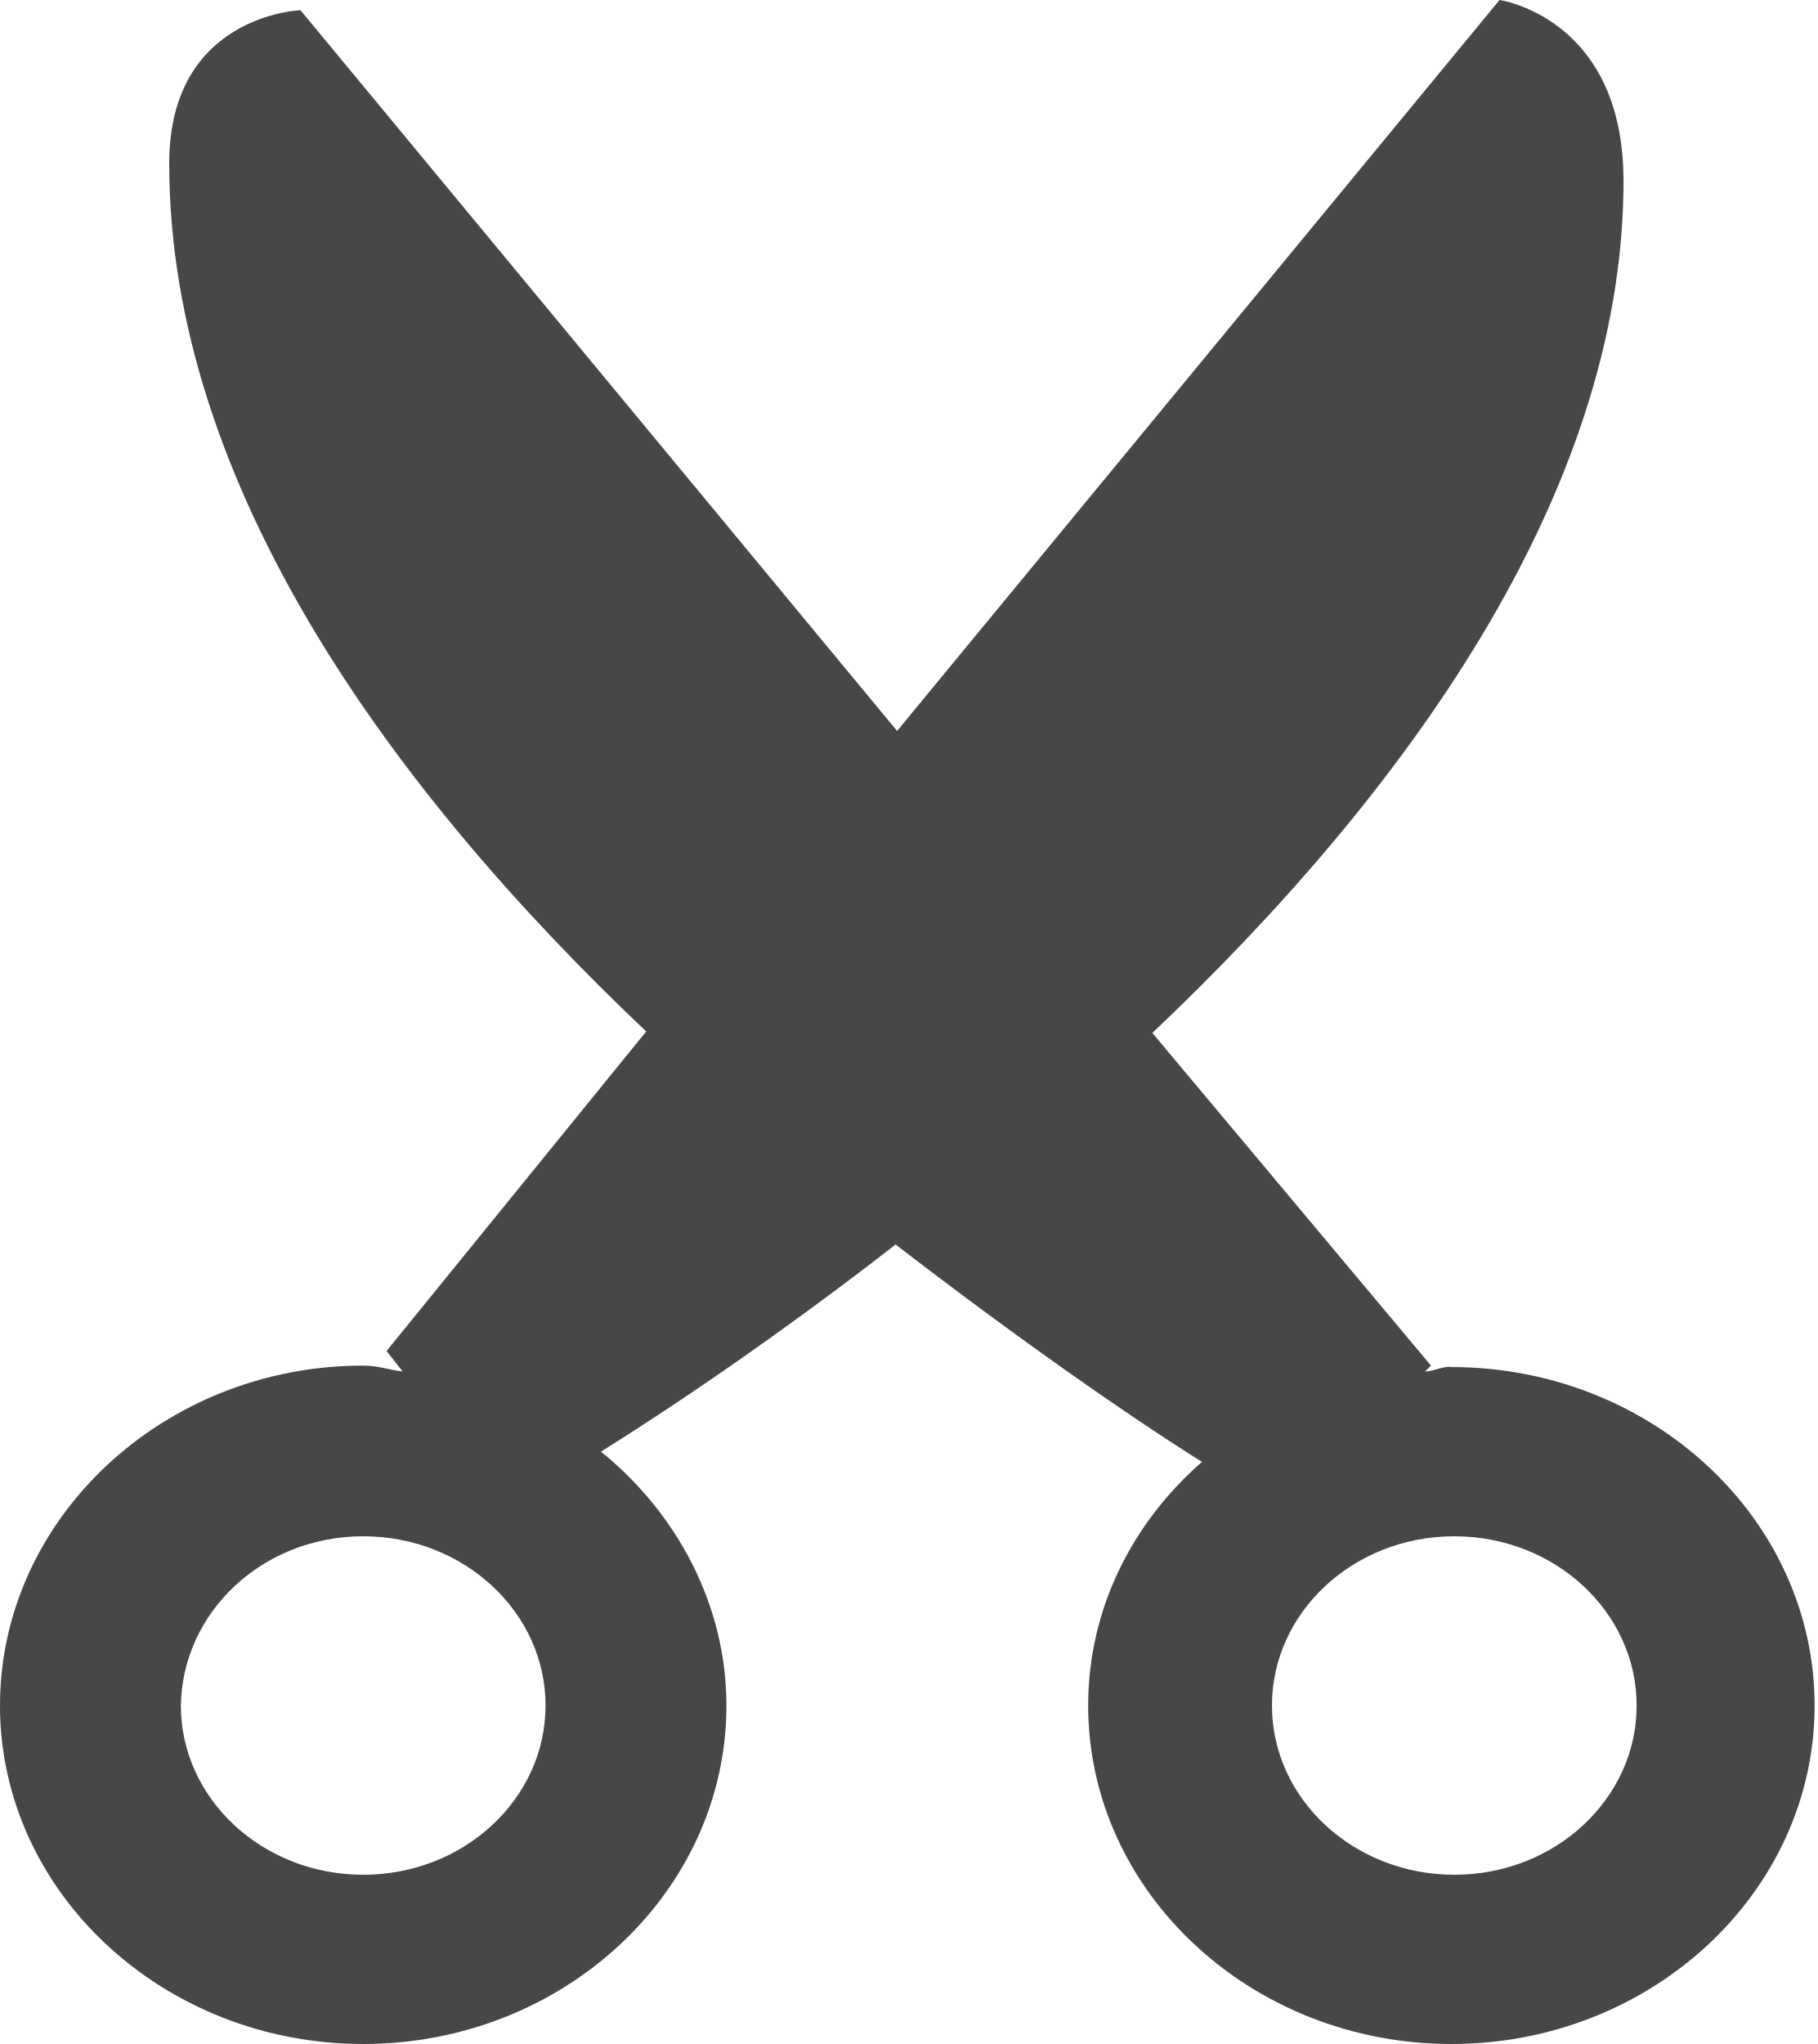
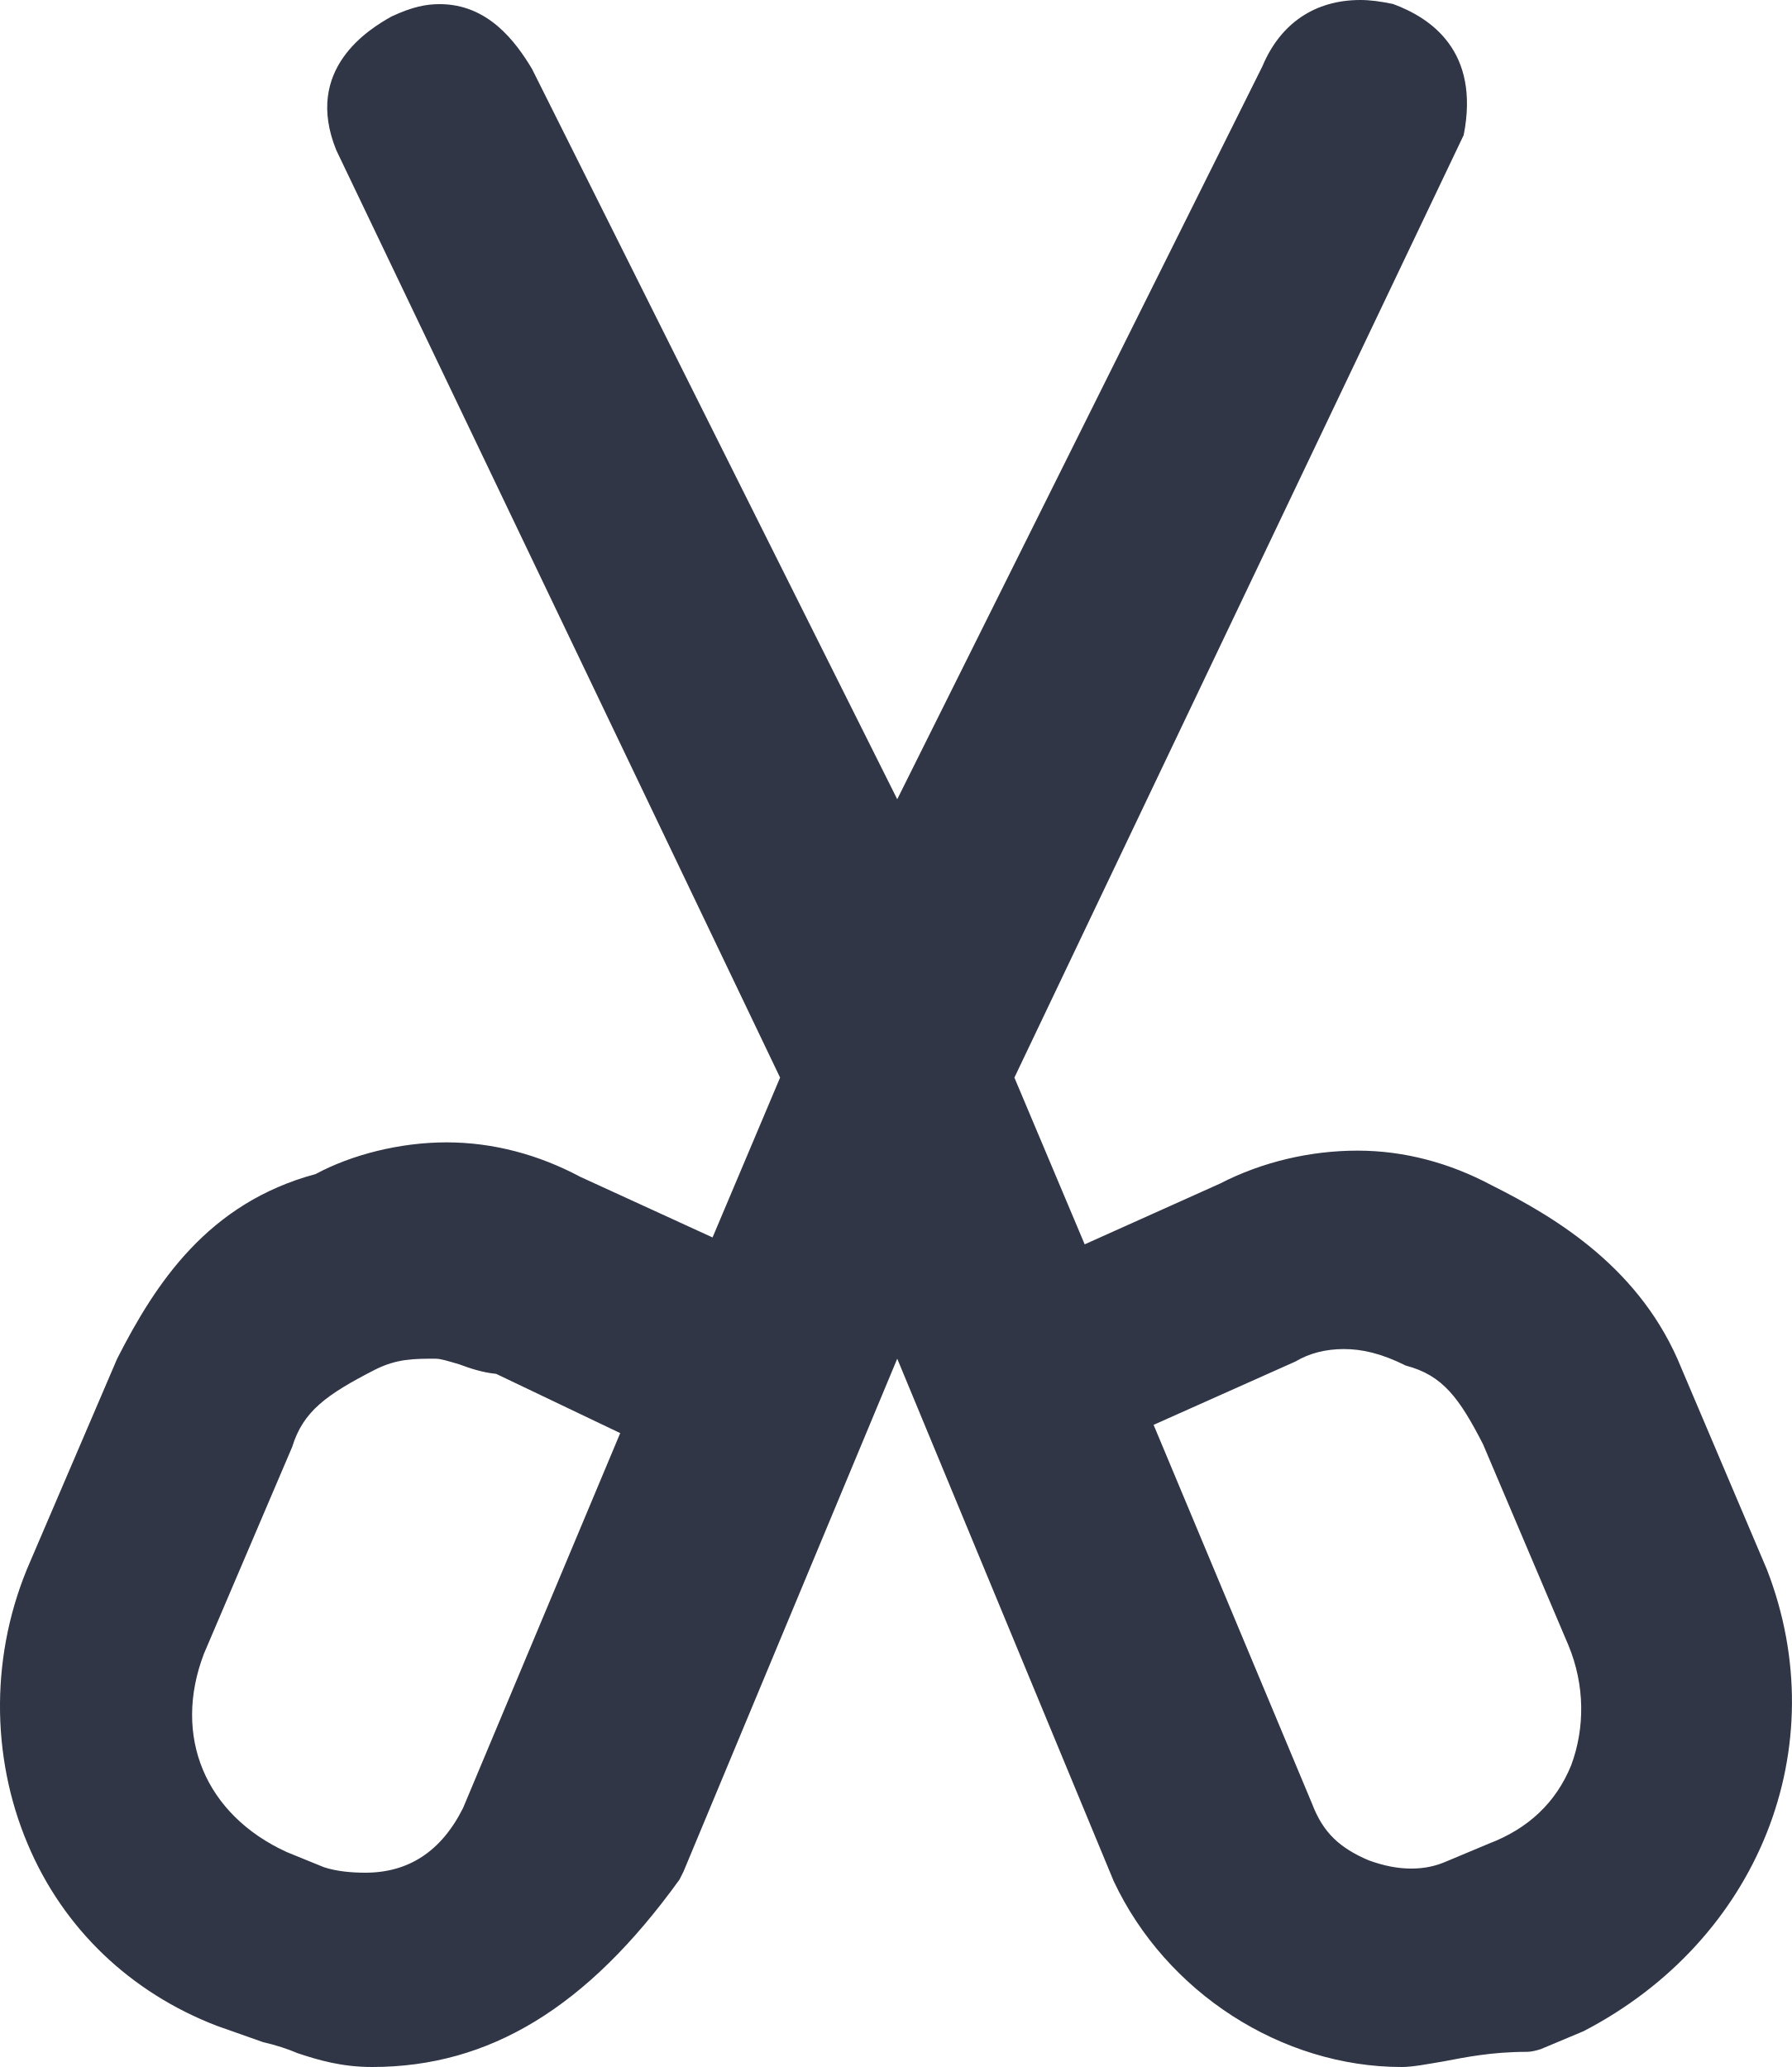
- <svg xmlns="http://www.w3.org/2000/svg" width="12.46" height="14.01" viewBox="0 0 12.46 14.01" enable-background="new 0 0 12.46 14.01">
-   <path fill="#474747" d="m10.28 0l-4.13 5.01-4.09-4.94c0 0-.9.03-.9 1.05 0 2.22 1.55 4.32 3.27 5.95l-1.78 2.19.11.14c-.09-.01-.17-.04-.27-.04-1.37 0-2.49 1.05-2.49 2.33 0 1.28 1.12 2.32 2.49 2.32s2.49-1.04 2.49-2.32c0-.69-.34-1.32-.86-1.74.48-.3 1.21-.79 2.02-1.42.83.64 1.59 1.17 2.1 1.49-.48.42-.78 1.01-.78 1.67 0 1.28 1.12 2.32 2.49 2.32s2.49-1.04 2.49-2.32c0-1.28-1.12-2.32-2.49-2.32-.05-.01-.12.03-.18.03l.04-.04-1.91-2.28c1.7-1.61 3.23-3.68 3.23-5.84 0-1.12-.85-1.24-.85-1.24m-7.79 10.53c.69 0 1.25.52 1.25 1.16 0 .64-.56 1.16-1.25 1.16-.69 0-1.25-.52-1.25-1.16.01-.64.56-1.16 1.25-1.16m7.48 0c.69 0 1.25.52 1.25 1.16 0 .64-.56 1.16-1.25 1.16-.69 0-1.25-.52-1.25-1.16 0-.64.56-1.16 1.25-1.16" />
+ <svg xmlns="http://www.w3.org/2000/svg" height="15" width="13" viewBox="0 0 13 15">
+   <path fill="#303646" fill-rule="evenodd" d="M 9.52 13.09 C 9.6 13.3 9.72 13.41 9.93 13.5 C 10.04 13.54 10.14 13.56 10.24 13.56 C 10.34 13.56 10.42 13.54 10.49 13.51 L 10.8 13.38 C 11.09 13.27 11.29 13.08 11.4 12.81 C 11.5 12.54 11.5 12.23 11.38 11.94 L 10.76 10.48 C 10.59 10.15 10.47 9.98 10.2 9.91 C 10.02 9.82 9.88 9.79 9.75 9.79 C 9.62 9.79 9.5 9.82 9.4 9.88 L 8.37 10.34 L 9.52 13.09 Z M 3.16 9.86 C 3 9.86 2.88 9.86 2.72 9.94 C 2.37 10.12 2.2 10.24 2.12 10.5 L 1.48 12 C 1.25 12.6 1.49 13.17 2.08 13.44 L 2.35 13.55 C 2.44 13.58 2.55 13.59 2.65 13.59 C 2.96 13.59 3.2 13.44 3.36 13.12 L 4.5 10.4 L 3.6 9.97 C 3.5 9.96 3.41 9.93 3.33 9.9 C 3.26 9.88 3.2 9.86 3.16 9.86 L 3.16 9.86 Z M 8.08 13.65 L 6.51 9.86 L 4.96 13.58 C 4.95 13.6 4.94 13.62 4.93 13.64 C 4.26 14.57 3.55 15 2.7 15 C 2.48 15 2.31 14.95 2.16 14.9 C 2.09 14.87 2 14.84 1.91 14.82 L 1.57 14.7 C 0.95 14.46 0.46 14 0.2 13.38 C -0.07 12.74 -0.07 11.99 0.22 11.33 L 0.85 9.86 C 1.13 9.31 1.51 8.73 2.29 8.52 C 2.55 8.38 2.9 8.29 3.24 8.29 C 3.58 8.29 3.91 8.38 4.21 8.54 L 5.17 8.98 L 5.66 7.82 L 2.44 1.09 C 2.2 0.5 2.68 0.21 2.84 0.12 C 2.99 0.05 3.09 0.03 3.19 0.03 C 3.54 0.03 3.74 0.3 3.86 0.5 L 6.51 5.8 L 9.16 0.48 C 9.29 0.17 9.54 0 9.87 0 C 9.94 0 10.02 0.01 10.11 0.03 C 10.38 0.13 10.74 0.37 10.62 0.98 L 7.36 7.82 L 7.87 9.03 L 8.85 8.59 C 9.16 8.43 9.51 8.35 9.85 8.35 C 10.19 8.35 10.52 8.44 10.82 8.6 C 11.3 8.84 11.91 9.21 12.2 9.93 L 12.82 11.39 C 13.32 12.68 12.76 14.08 11.49 14.74 L 11.18 14.87 C 11.15 14.88 11.11 14.89 11.08 14.89 C 10.82 14.89 10.63 14.93 10.47 14.96 C 10.35 14.98 10.25 15 10.17 15 C 9.3 15 8.46 14.46 8.08 13.65 Z M 8.08 13.65" />
</svg>
